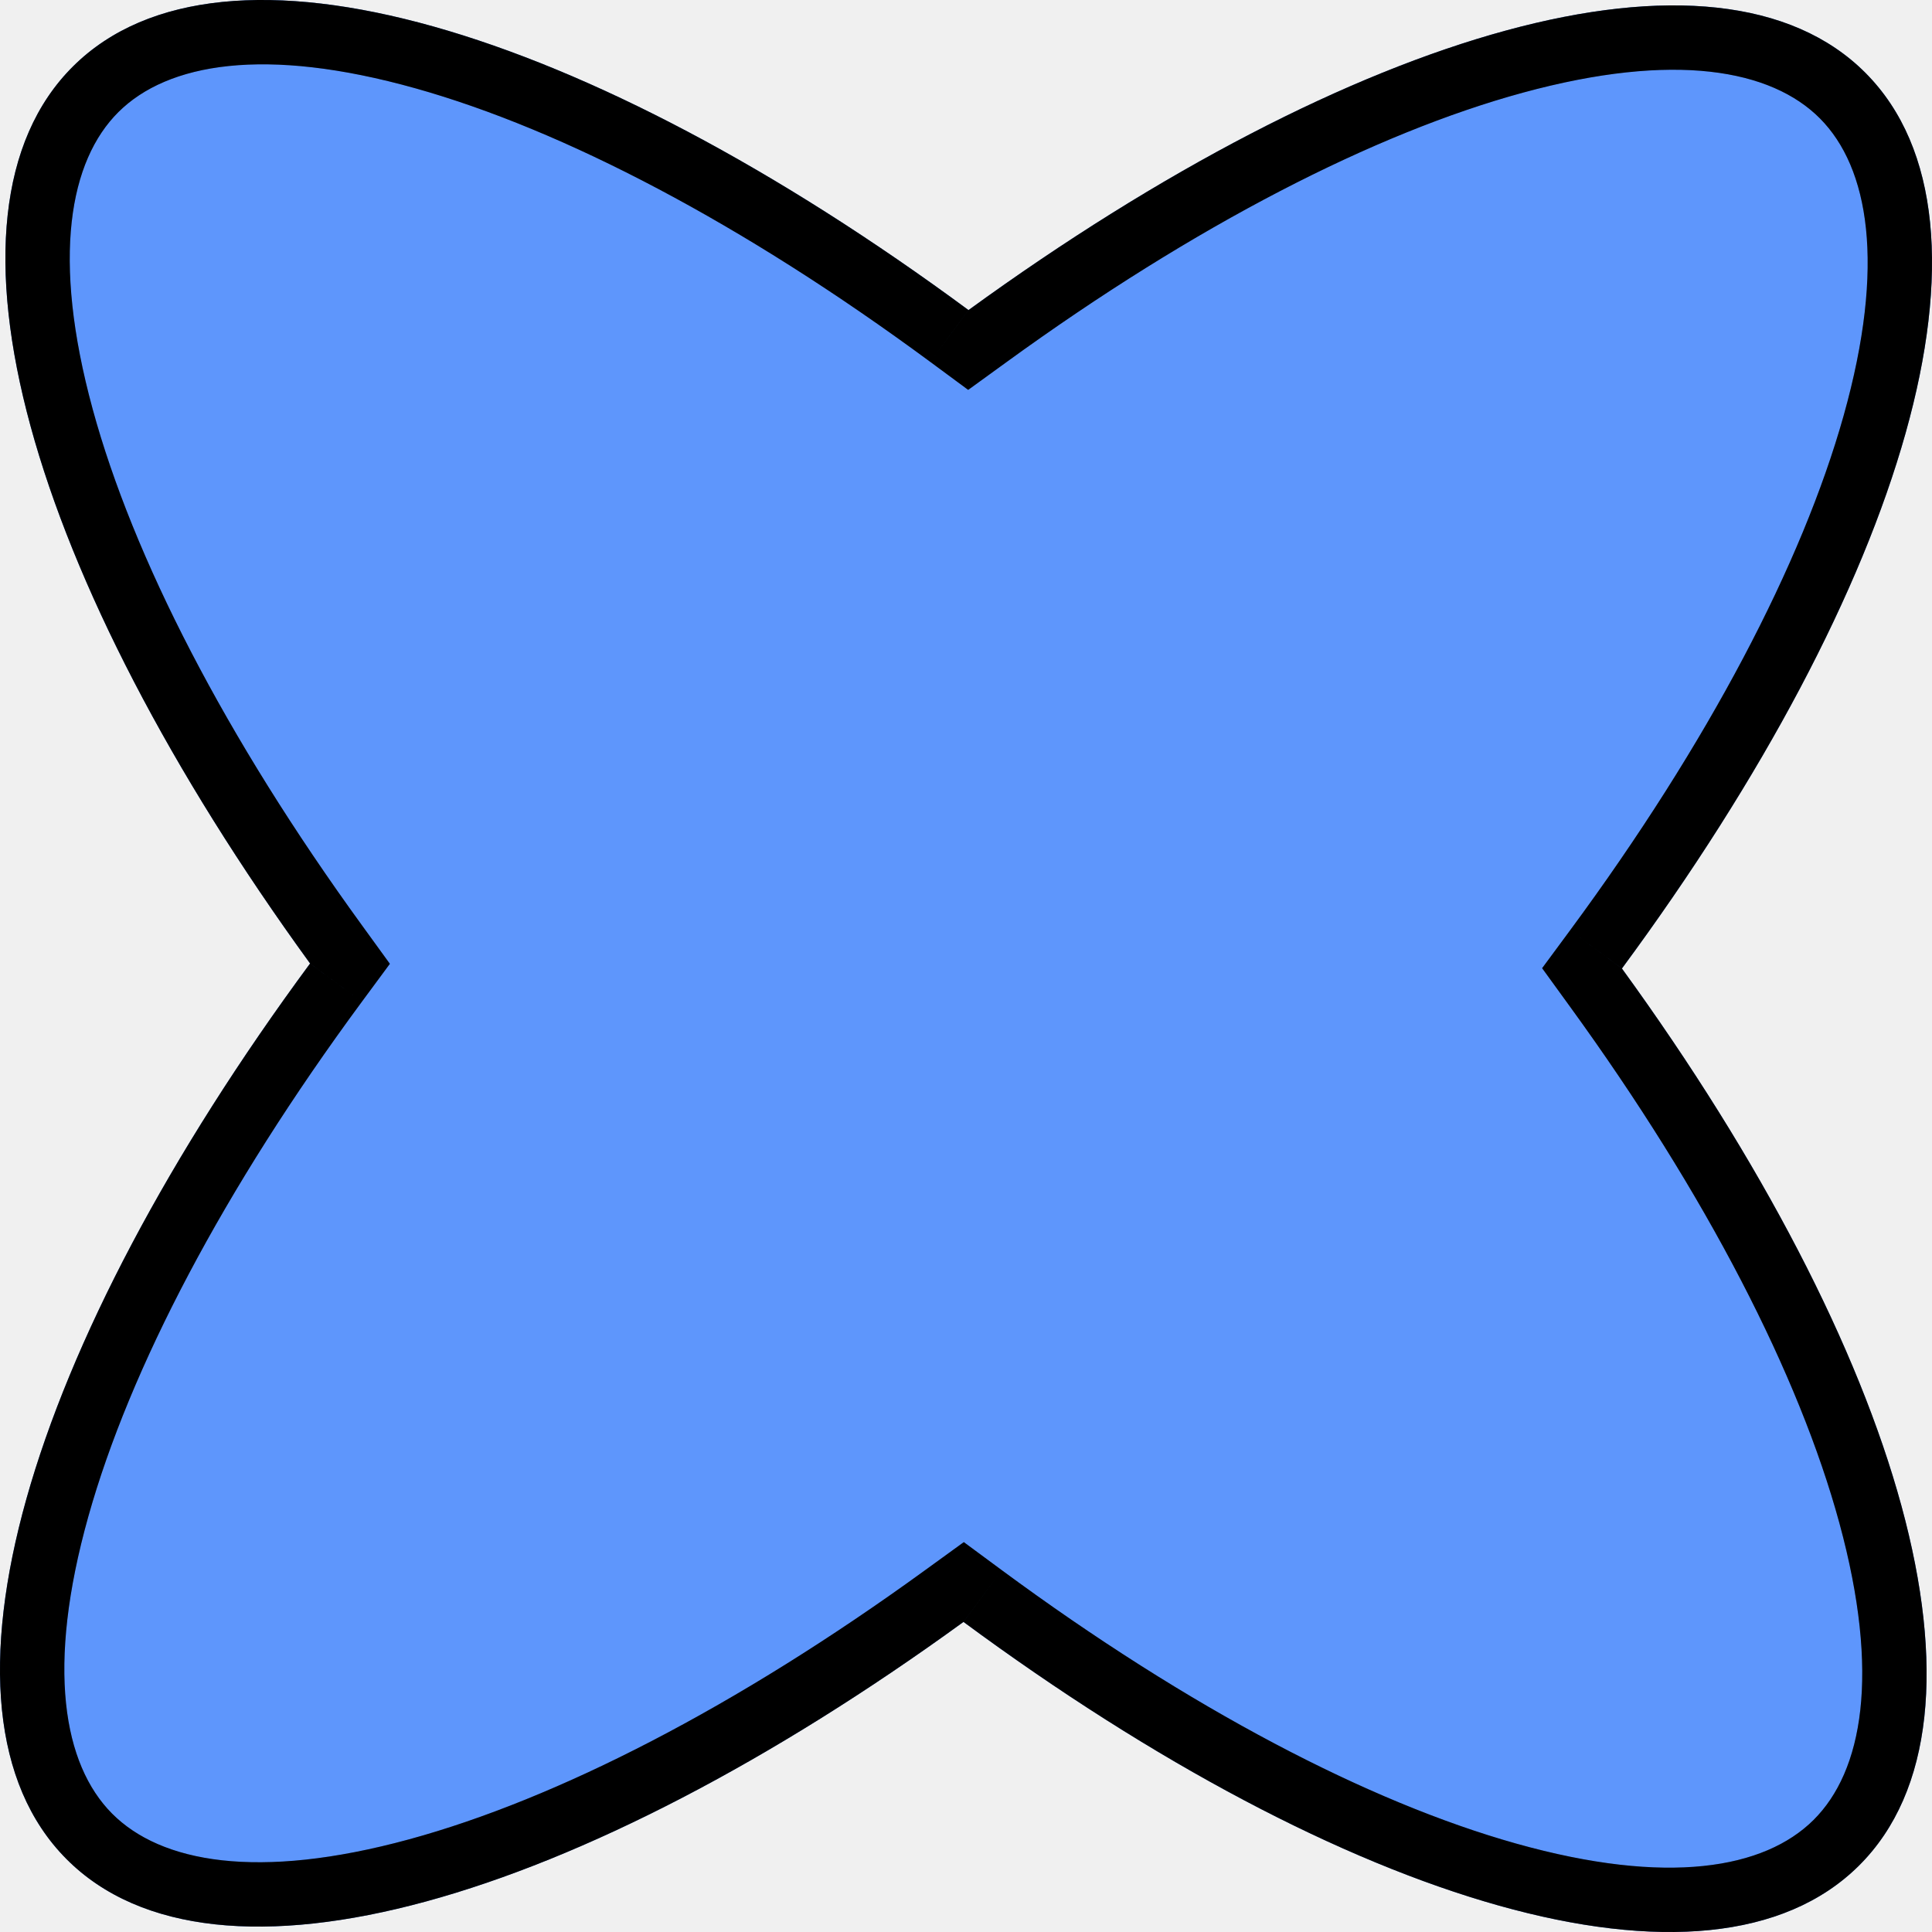
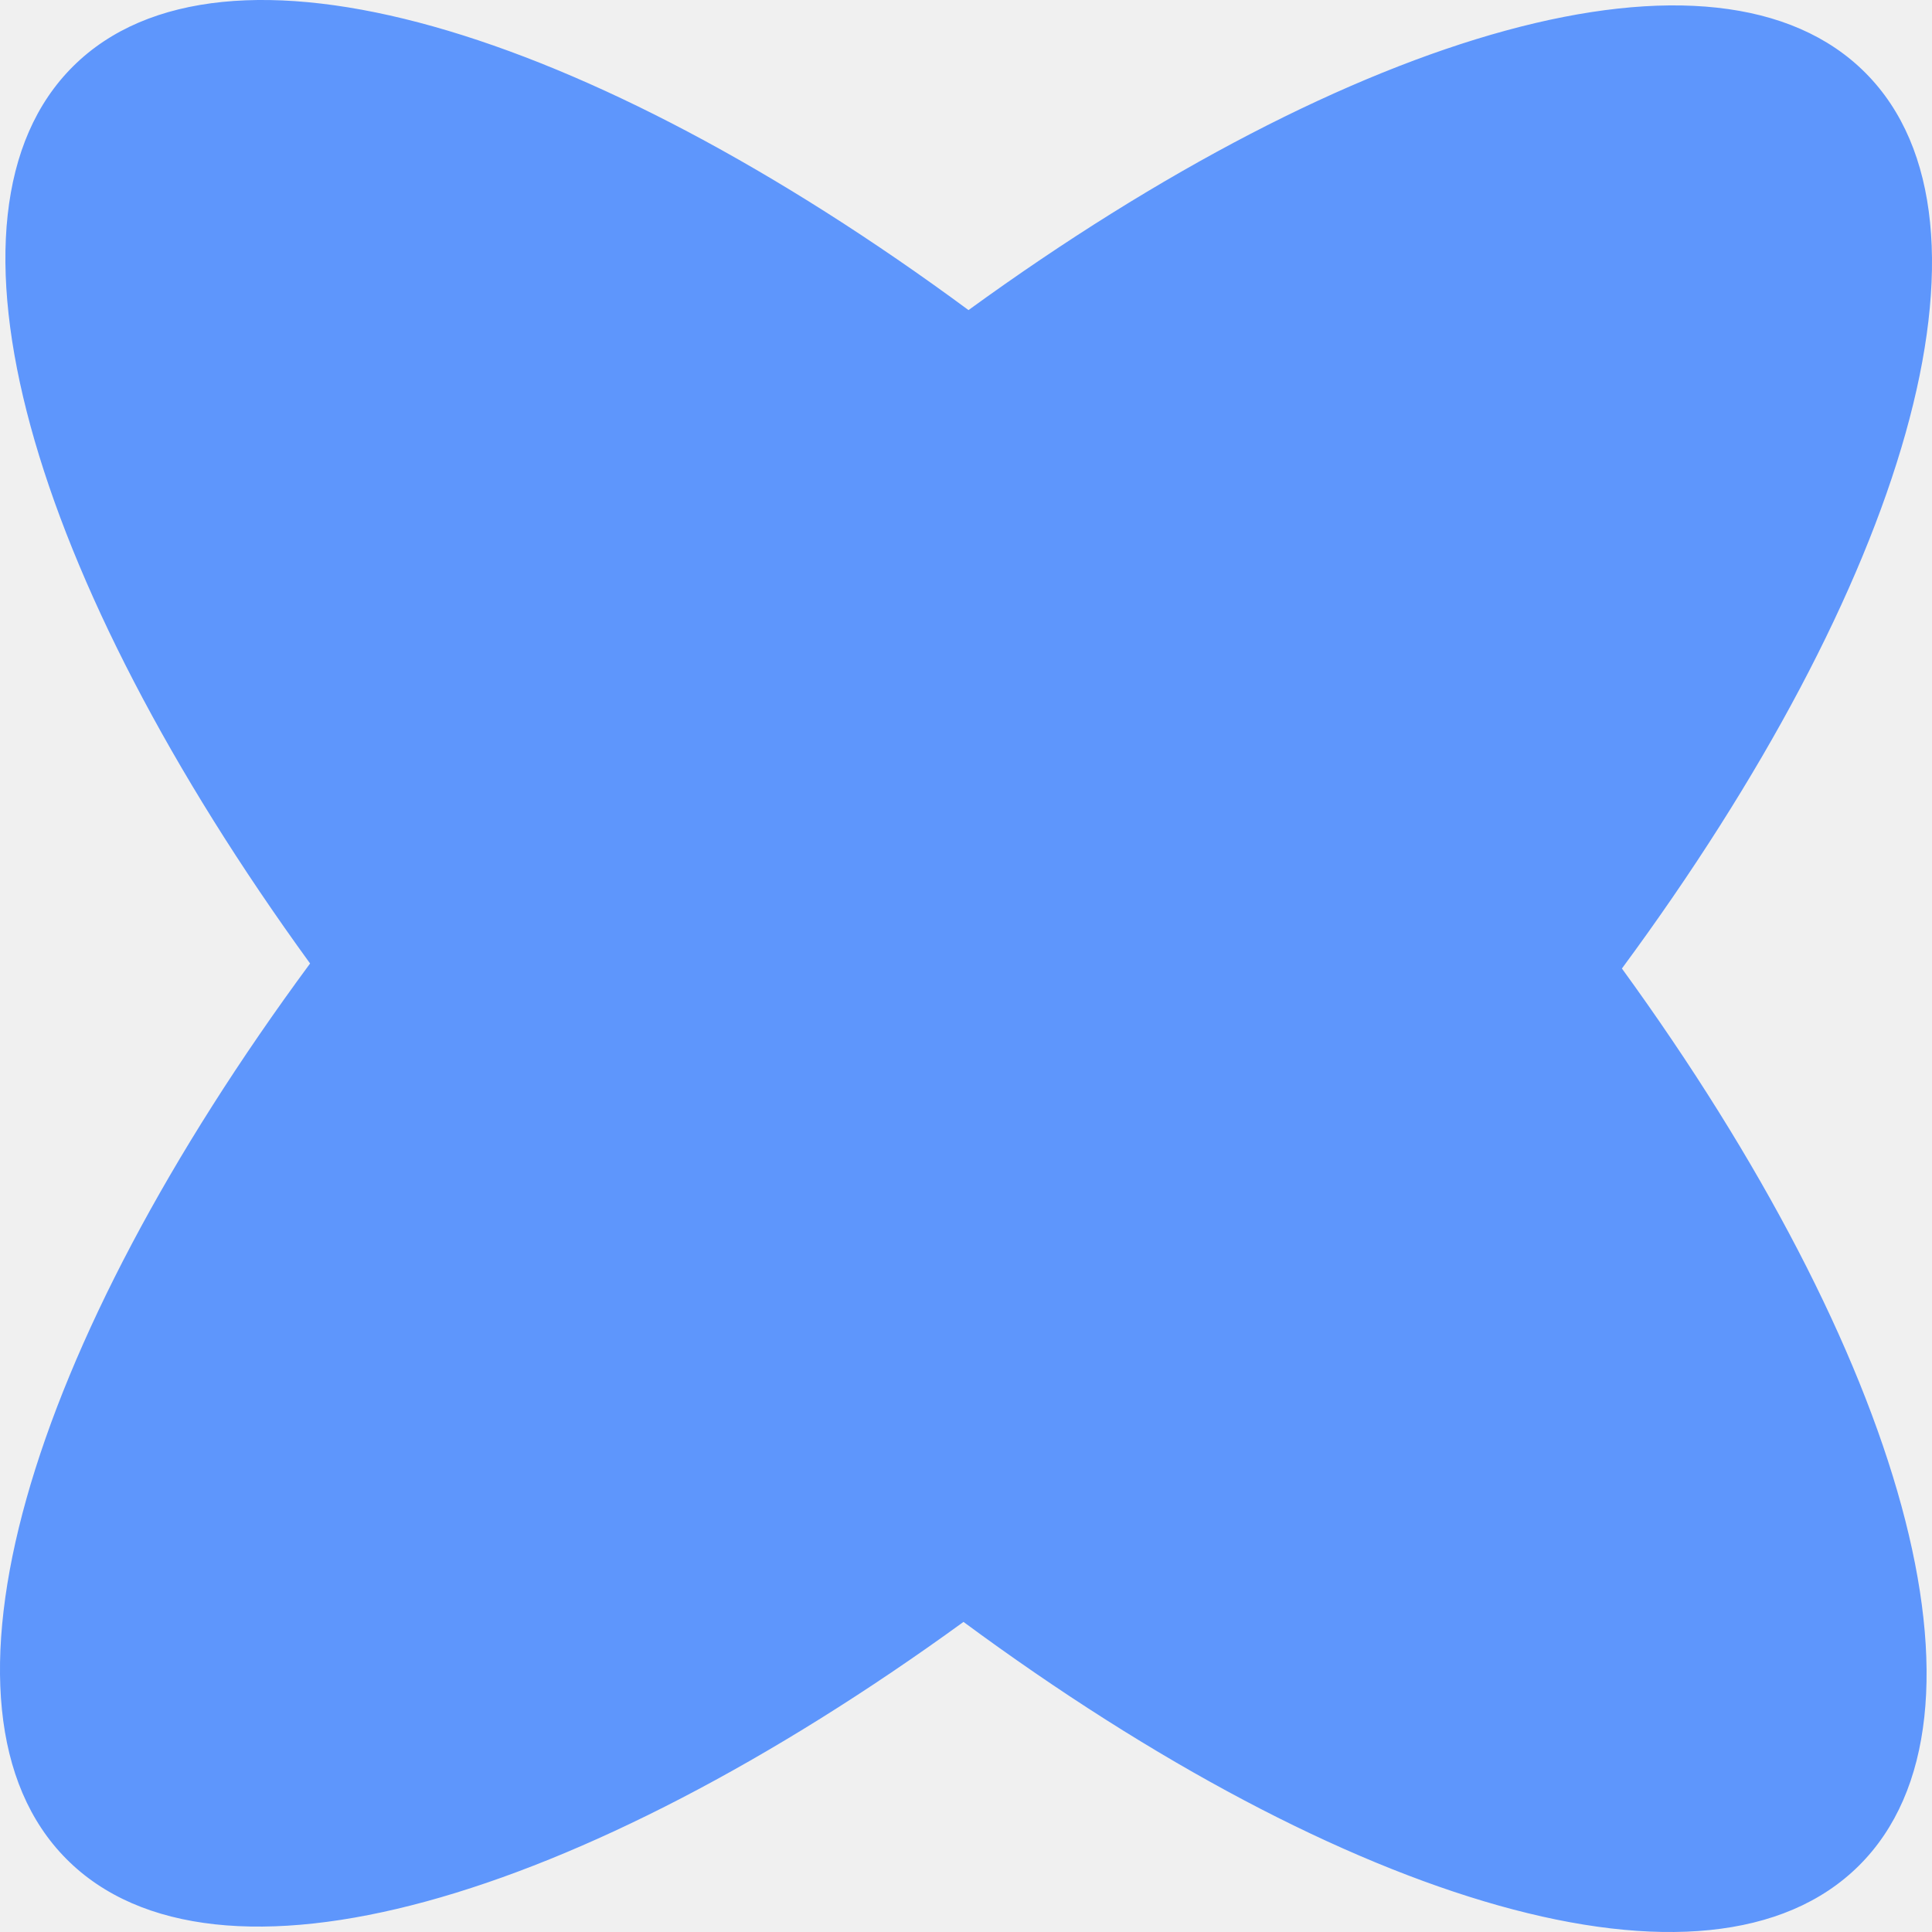
<svg xmlns="http://www.w3.org/2000/svg" width="30" height="30" viewBox="0 0 30 30" fill="none">
-   <mask id="path-1-inside-1_6105_191" fill="white">
-     <path fill-rule="evenodd" clip-rule="evenodd" d="M15.039 4.815C9.089 0.424 3.459 -1.277 1.136 1.029C-1.188 3.335 0.469 8.978 4.815 14.961C0.424 20.91 -1.277 26.541 1.029 28.864C3.335 31.188 8.978 29.531 14.961 25.185C20.91 29.576 26.541 31.277 28.864 28.971C31.188 26.665 29.531 21.022 25.185 15.039C29.576 9.089 31.277 3.459 28.971 1.136C26.665 -1.188 21.022 0.469 15.039 4.815Z" />
-   </mask>
  <path fill-rule="evenodd" clip-rule="evenodd" d="M15.039 4.815C9.089 0.424 3.459 -1.277 1.136 1.029C-1.188 3.335 0.469 8.978 4.815 14.961C0.424 20.91 -1.277 26.541 1.029 28.864C3.335 31.188 8.978 29.531 14.961 25.185C20.91 29.576 26.541 31.277 28.864 28.971C31.188 26.665 29.531 21.022 25.185 15.039C29.576 9.089 31.277 3.459 28.971 1.136C26.665 -1.188 21.022 0.469 15.039 4.815Z" fill="#5E96FC" />
-   <path d="M1.136 1.029L0.431 0.319L0.431 0.319L1.136 1.029ZM15.039 4.815L14.445 5.619L15.034 6.054L15.627 5.624L15.039 4.815ZM4.815 14.961L5.619 15.555L6.054 14.966L5.624 14.373L4.815 14.961ZM1.029 28.864L0.319 29.569L0.319 29.569L1.029 28.864ZM14.961 25.185L15.555 24.381L14.966 23.946L14.373 24.376L14.961 25.185ZM28.864 28.971L28.16 28.261L28.864 28.971ZM25.185 15.039L24.381 14.445L23.946 15.034L24.376 15.627L25.185 15.039ZM28.971 1.136L29.681 0.431L29.681 0.431L28.971 1.136ZM1.84 1.739C2.602 0.983 4.107 0.713 6.457 1.373C8.745 2.016 11.53 3.468 14.445 5.619L15.633 4.01C12.598 1.77 9.594 0.177 6.998 -0.552C4.465 -1.263 1.994 -1.231 0.431 0.319L1.84 1.739ZM5.624 14.373C3.495 11.442 2.064 8.645 1.439 6.353C0.797 3.998 1.079 2.495 1.84 1.739L0.431 0.319C-1.131 1.87 -1.182 4.341 -0.49 6.879C0.219 9.481 1.789 12.497 4.006 15.549L5.624 14.373ZM1.739 28.16C0.983 27.398 0.713 25.893 1.373 23.543C2.016 21.255 3.468 18.47 5.619 15.555L4.01 14.367C1.77 17.402 0.177 20.406 -0.552 23.002C-1.263 25.535 -1.231 28.006 0.319 29.569L1.739 28.16ZM14.373 24.376C11.442 26.505 8.645 27.936 6.353 28.561C3.998 29.203 2.495 28.921 1.739 28.16L0.319 29.569C1.87 31.131 4.341 31.182 6.879 30.49C9.481 29.781 12.497 28.211 15.549 25.994L14.373 24.376ZM28.16 28.261C27.398 29.017 25.893 29.287 23.543 28.627C21.255 27.984 18.47 26.532 15.555 24.381L14.367 25.99C17.402 28.23 20.406 29.823 23.002 30.552C25.535 31.264 28.006 31.231 29.569 29.681L28.16 28.261ZM24.376 15.627C26.505 18.558 27.936 21.355 28.561 23.647C29.203 26.002 28.921 27.505 28.16 28.261L29.569 29.681C31.131 28.13 31.182 25.659 30.49 23.121C29.781 20.519 28.211 17.503 25.994 14.451L24.376 15.627ZM28.261 1.84C29.017 2.602 29.287 4.107 28.627 6.457C27.984 8.745 26.532 11.53 24.381 14.445L25.99 15.633C28.23 12.598 29.823 9.594 30.552 6.998C31.264 4.465 31.231 1.994 29.681 0.431L28.261 1.84ZM15.627 5.624C18.558 3.495 21.355 2.064 23.647 1.439C26.002 0.797 27.505 1.079 28.261 1.84L29.681 0.431C28.13 -1.131 25.659 -1.182 23.121 -0.49C20.519 0.219 17.503 1.789 14.451 4.006L15.627 5.624Z" fill="black" mask="url(#path-1-inside-1_6105_191)" />
-   <path d="M1.136 1.029L0.431 0.319L0.431 0.319L1.136 1.029ZM15.039 4.815L14.445 5.619L15.034 6.054L15.627 5.624L15.039 4.815ZM4.815 14.961L5.619 15.555L6.054 14.966L5.624 14.373L4.815 14.961ZM1.029 28.864L0.319 29.569L0.319 29.569L1.029 28.864ZM14.961 25.185L15.555 24.381L14.966 23.946L14.373 24.376L14.961 25.185ZM28.864 28.971L28.16 28.261L28.864 28.971ZM25.185 15.039L24.381 14.445L23.946 15.034L24.376 15.627L25.185 15.039ZM28.971 1.136L29.681 0.431L29.681 0.431L28.971 1.136ZM1.84 1.739C2.602 0.983 4.107 0.713 6.457 1.373C8.745 2.016 11.53 3.468 14.445 5.619L15.633 4.01C12.598 1.77 9.594 0.177 6.998 -0.552C4.465 -1.263 1.994 -1.231 0.431 0.319L1.84 1.739ZM5.624 14.373C3.495 11.442 2.064 8.645 1.439 6.353C0.797 3.998 1.079 2.495 1.84 1.739L0.431 0.319C-1.131 1.87 -1.182 4.341 -0.49 6.879C0.219 9.481 1.789 12.497 4.006 15.549L5.624 14.373ZM1.739 28.16C0.983 27.398 0.713 25.893 1.373 23.543C2.016 21.255 3.468 18.47 5.619 15.555L4.01 14.367C1.77 17.402 0.177 20.406 -0.552 23.002C-1.263 25.535 -1.231 28.006 0.319 29.569L1.739 28.16ZM14.373 24.376C11.442 26.505 8.645 27.936 6.353 28.561C3.998 29.203 2.495 28.921 1.739 28.16L0.319 29.569C1.87 31.131 4.341 31.182 6.879 30.49C9.481 29.781 12.497 28.211 15.549 25.994L14.373 24.376ZM28.16 28.261C27.398 29.017 25.893 29.287 23.543 28.627C21.255 27.984 18.47 26.532 15.555 24.381L14.367 25.99C17.402 28.23 20.406 29.823 23.002 30.552C25.535 31.264 28.006 31.231 29.569 29.681L28.16 28.261ZM24.376 15.627C26.505 18.558 27.936 21.355 28.561 23.647C29.203 26.002 28.921 27.505 28.16 28.261L29.569 29.681C31.131 28.13 31.182 25.659 30.49 23.121C29.781 20.519 28.211 17.503 25.994 14.451L24.376 15.627ZM28.261 1.84C29.017 2.602 29.287 4.107 28.627 6.457C27.984 8.745 26.532 11.53 24.381 14.445L25.99 15.633C28.23 12.598 29.823 9.594 30.552 6.998C31.264 4.465 31.231 1.994 29.681 0.431L28.261 1.84ZM15.627 5.624C18.558 3.495 21.355 2.064 23.647 1.439C26.002 0.797 27.505 1.079 28.261 1.84L29.681 0.431C28.13 -1.131 25.659 -1.182 23.121 -0.49C20.519 0.219 17.503 1.789 14.451 4.006L15.627 5.624Z" fill="black" fill-opacity="0.2" mask="url(#path-1-inside-1_6105_191)" />
</svg>
